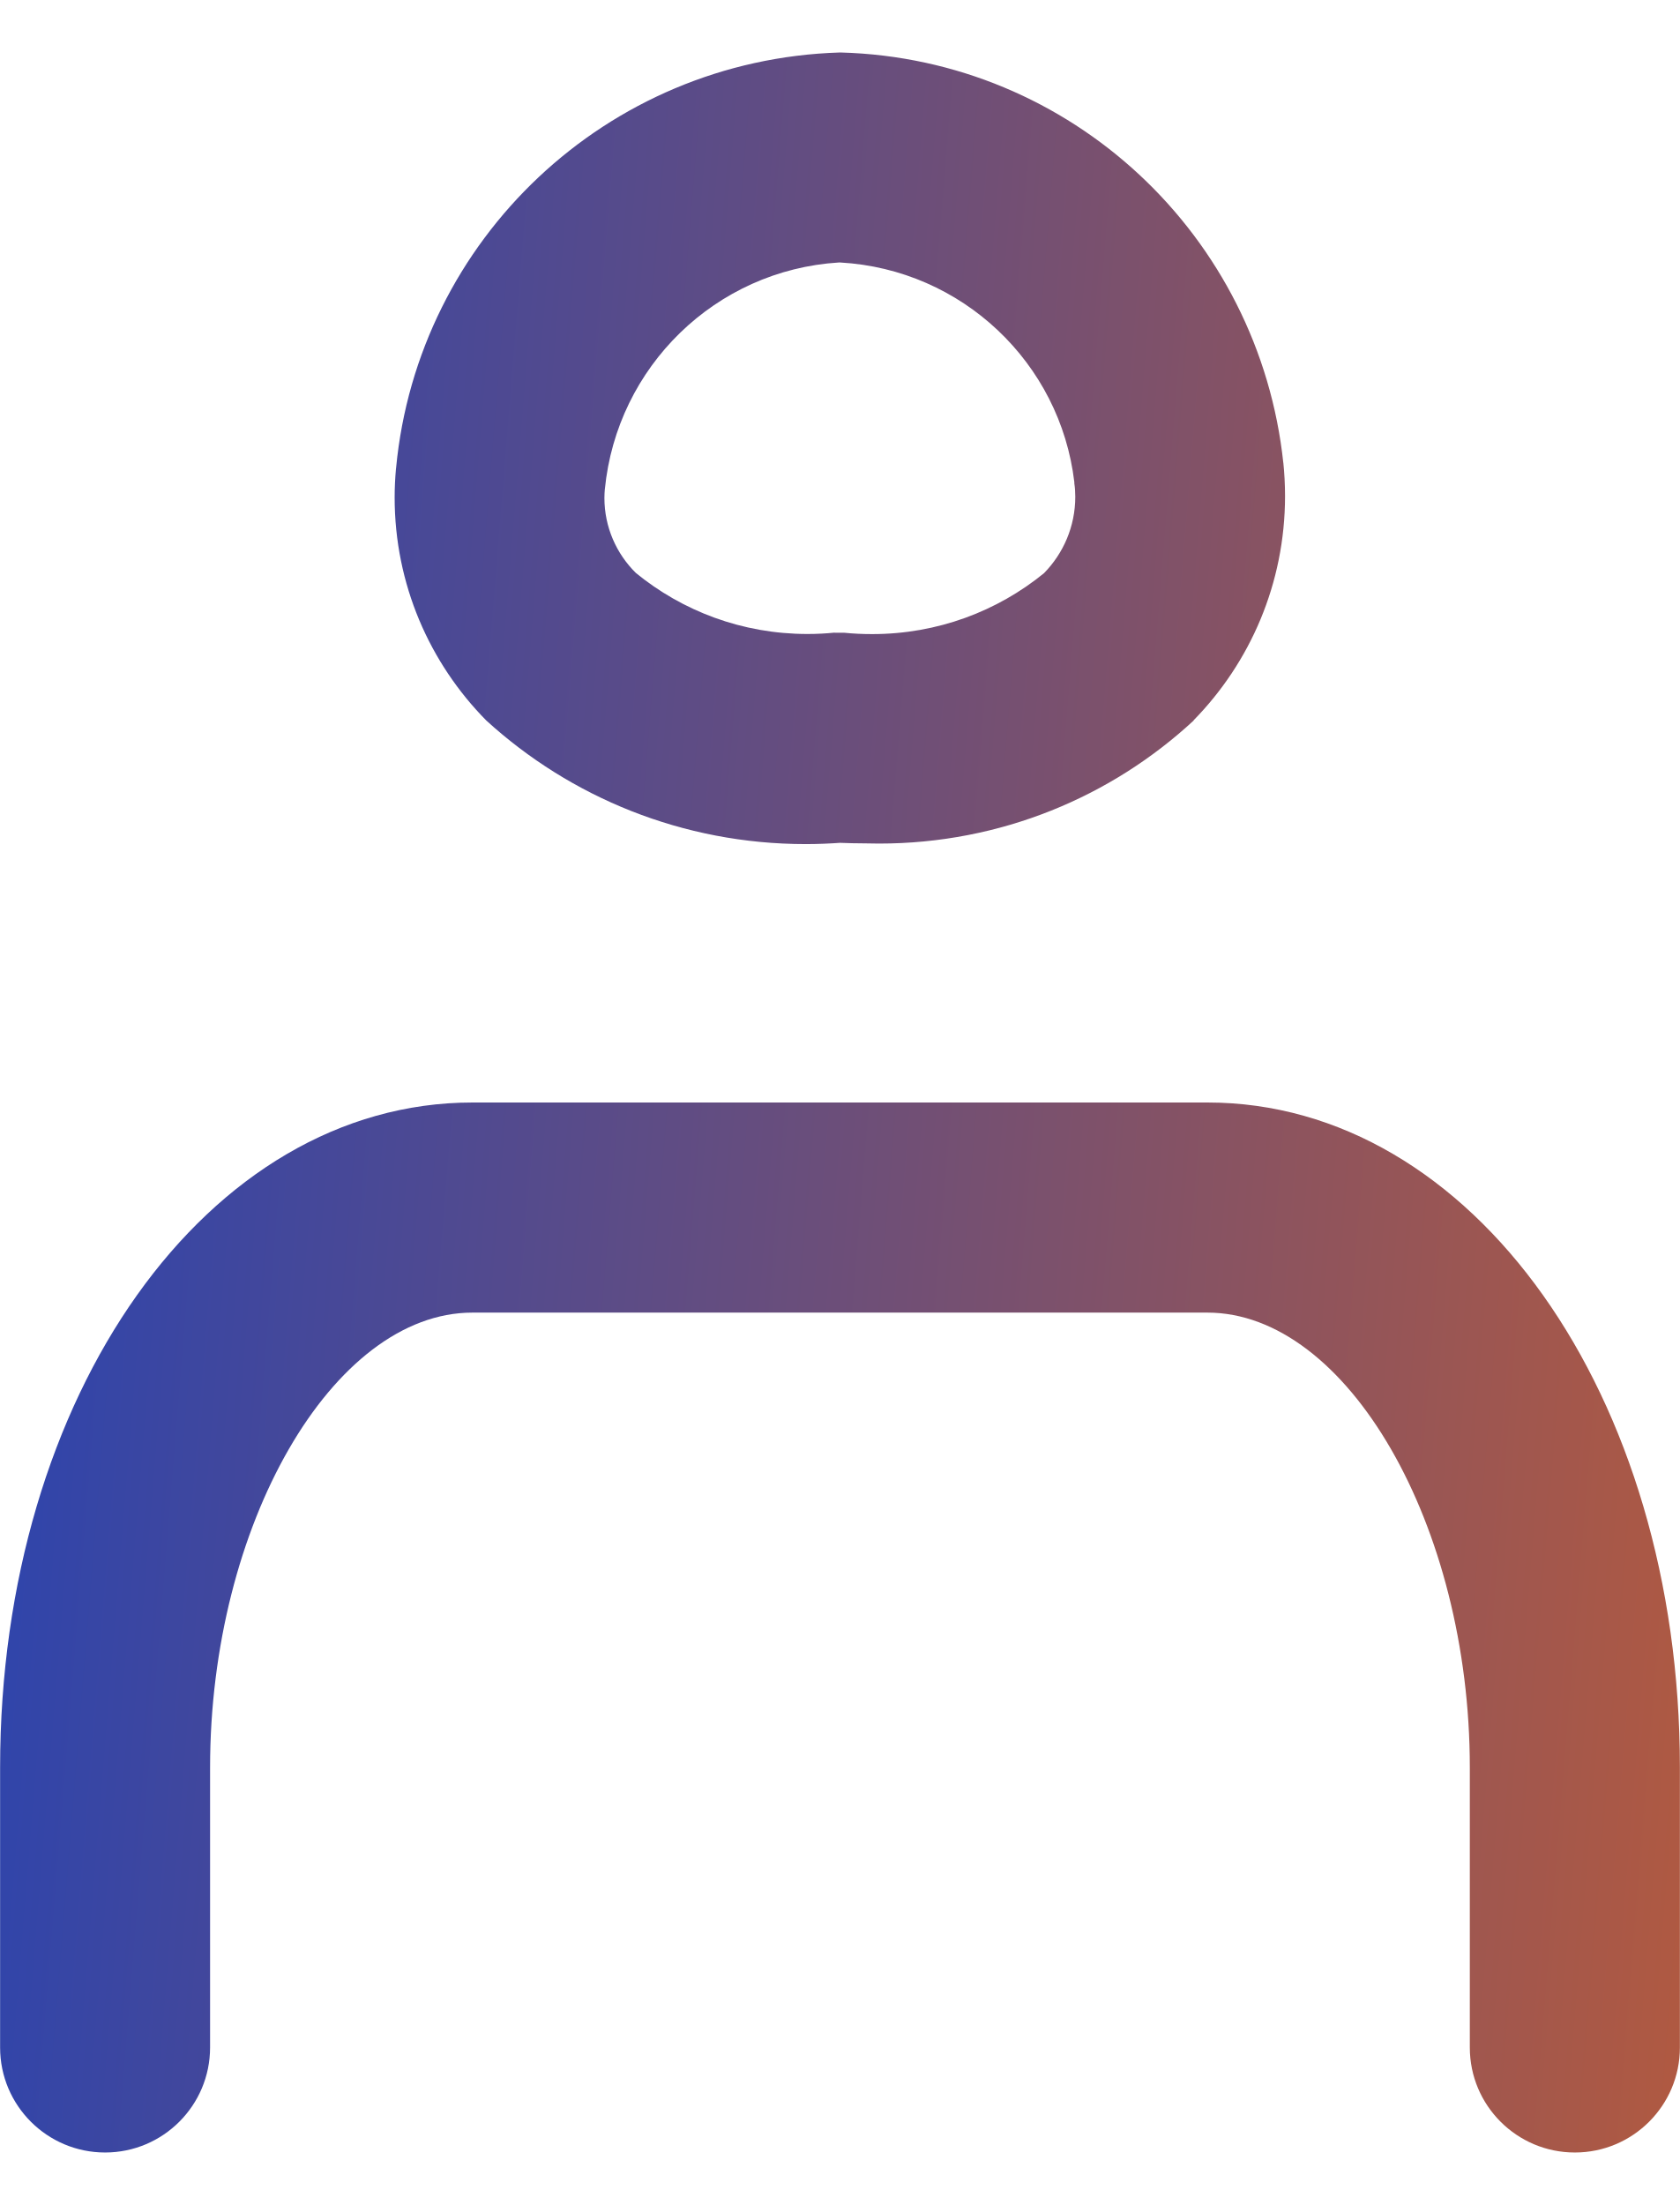
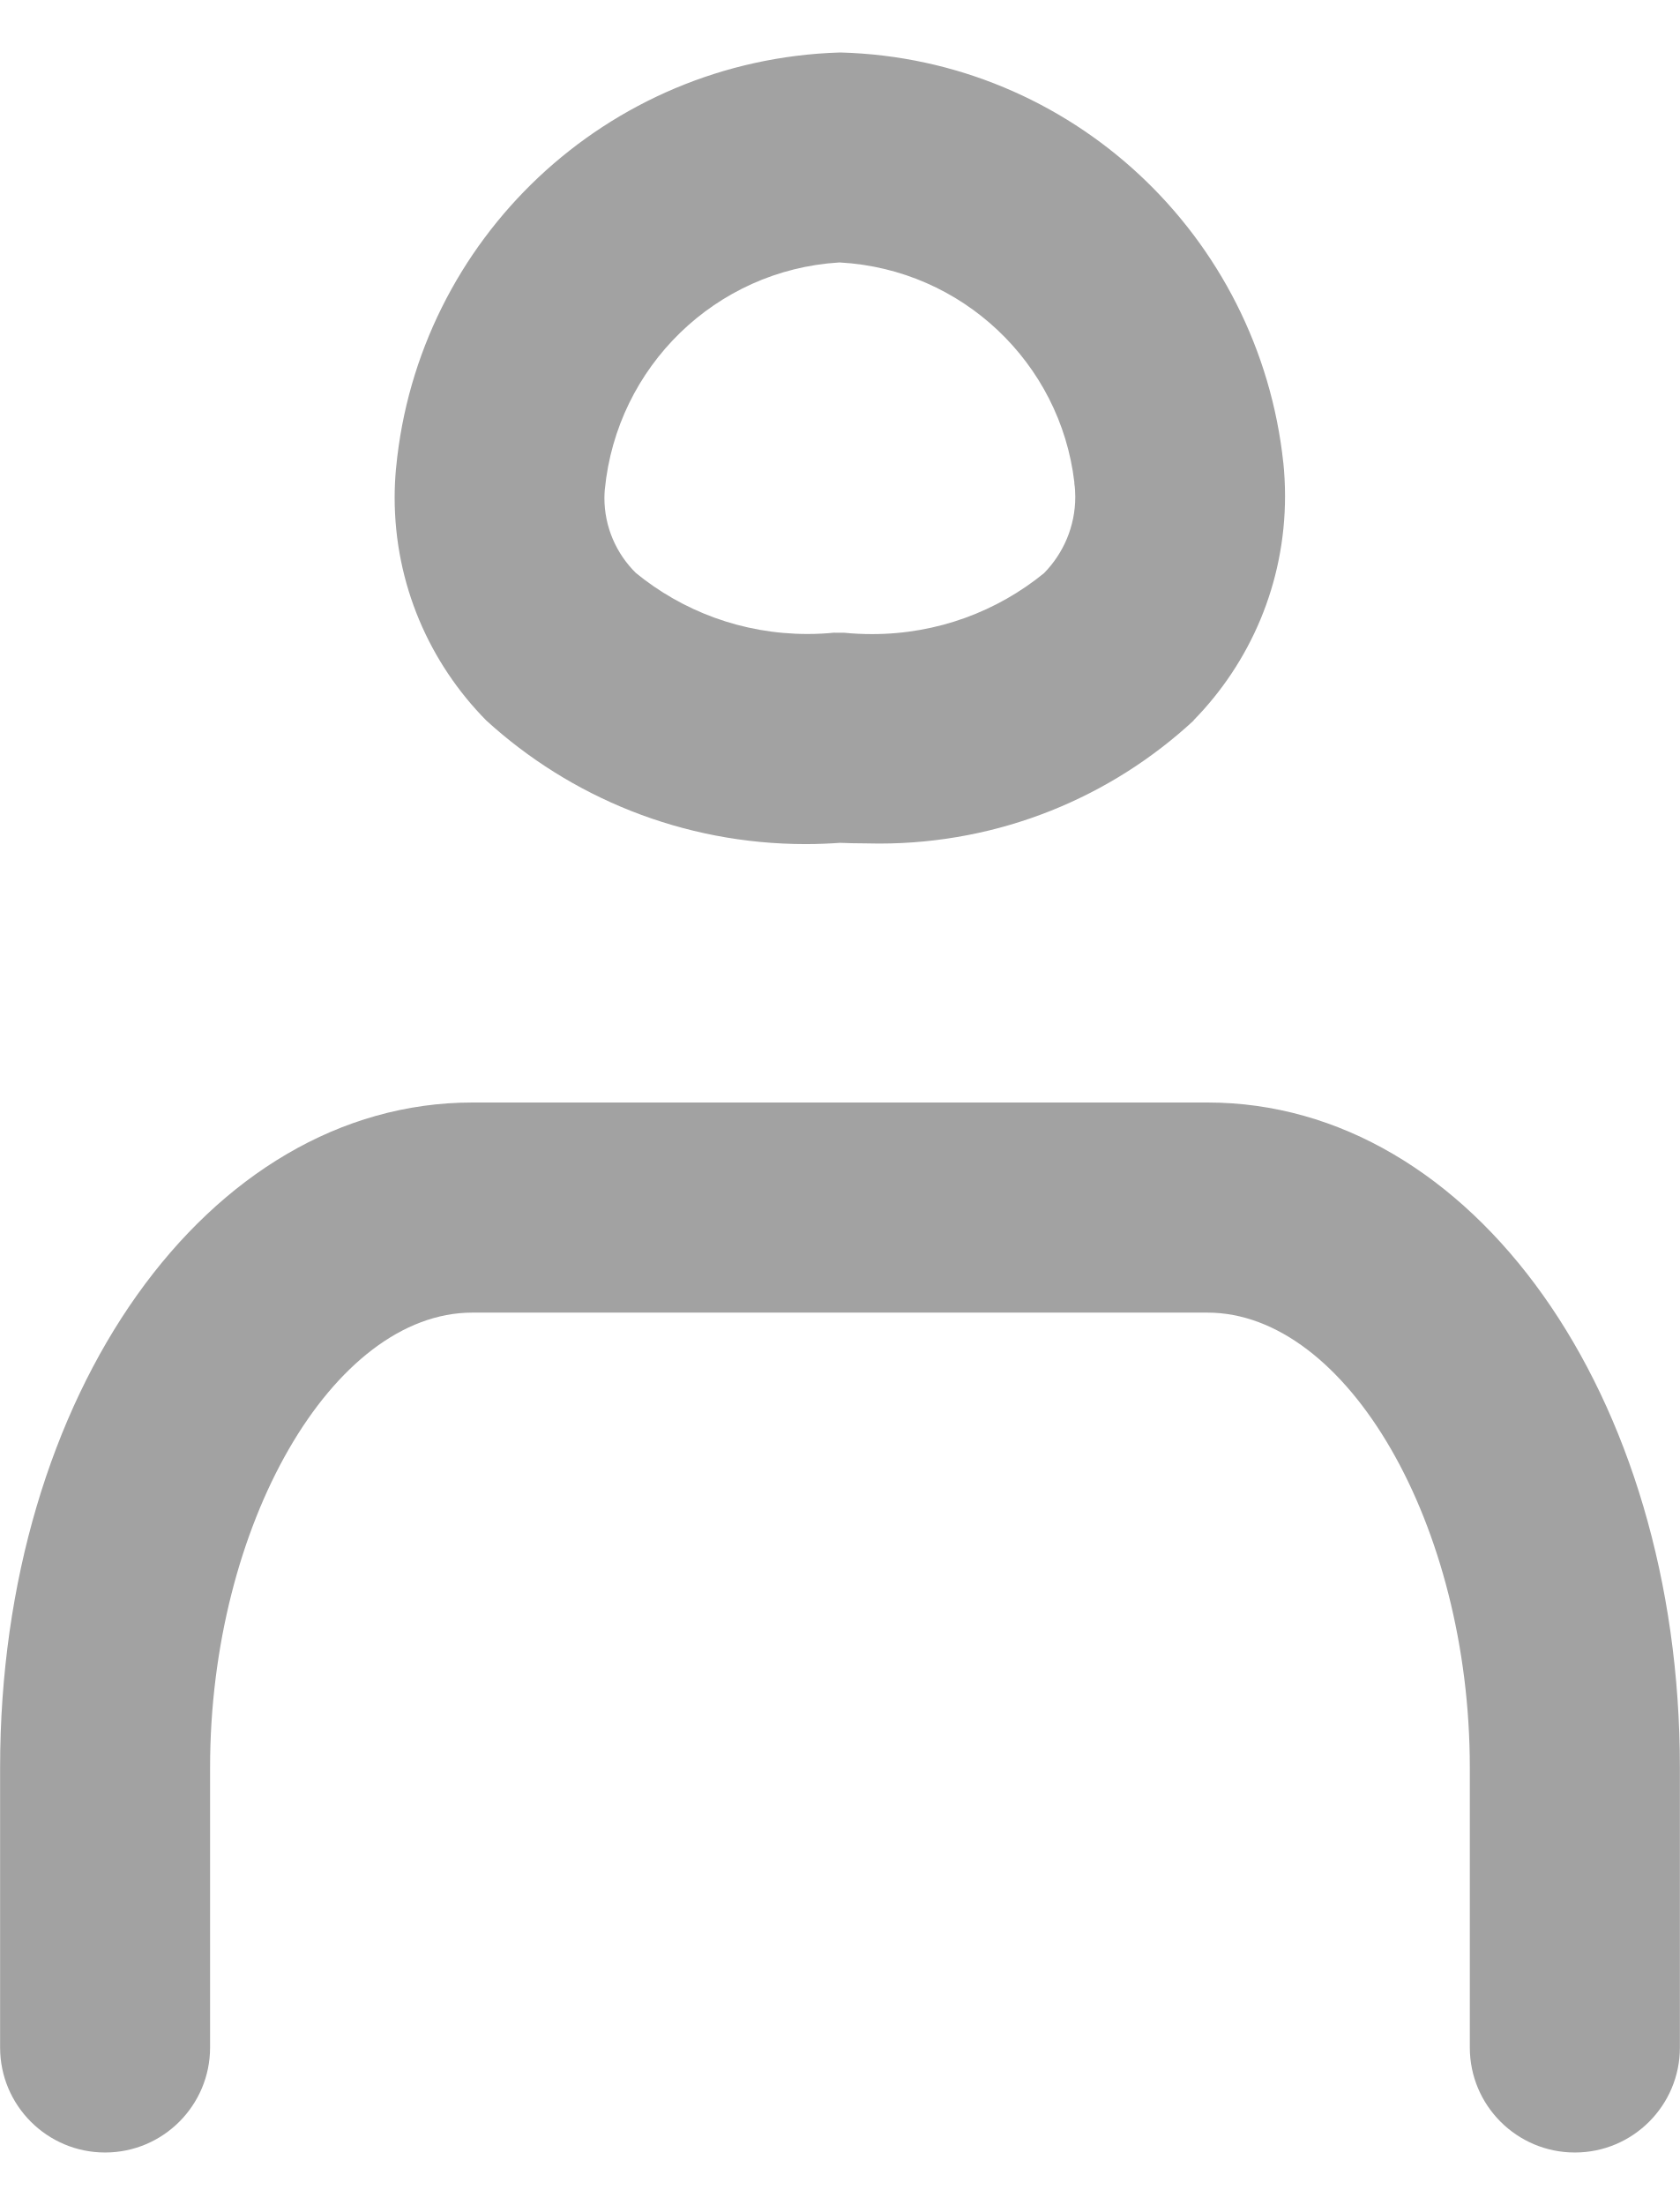
<svg xmlns="http://www.w3.org/2000/svg" width="16" height="21" viewBox="0 0 16 21" fill="none">
-   <path d="M15 20.5C14.448 20.5 14 20.052 14 19.5V16.833C14 14.525 12.832 12.501 11.5 12.501H4.5C3.168 12.501 2.001 14.525 2.001 16.833V19.5C2.001 20.052 1.553 20.5 1.001 20.5C0.449 20.5 0.001 20.052 0.001 19.5V16.833C0.001 13.283 1.977 10.5 4.501 10.5H11.501C14.025 10.5 16.001 13.283 16.001 16.833V19.5C16.001 20.052 15.553 20.5 15.001 20.5H15ZM11.369 6.86C11.908 6.31 12.24 5.556 12.24 4.724C12.24 4.614 12.234 4.505 12.223 4.398L12.224 4.412C11.995 2.244 10.205 0.561 8.01 0.5H8.004H7.997C5.778 0.569 3.98 2.279 3.773 4.454L3.771 4.472C3.764 4.551 3.759 4.644 3.759 4.737C3.759 5.565 4.092 6.315 4.632 6.862C5.432 7.592 6.501 8.039 7.675 8.039C7.79 8.039 7.904 8.034 8.016 8.026L8.001 8.027C8.079 8.03 8.154 8.032 8.232 8.032C8.274 8.033 8.324 8.034 8.373 8.034C9.531 8.034 10.586 7.589 11.373 6.859L11.37 6.862L11.369 6.86ZM7.949 6.025C7.872 6.033 7.782 6.038 7.691 6.038C7.069 6.038 6.498 5.819 6.052 5.453L6.057 5.457C5.872 5.275 5.757 5.021 5.757 4.742C5.757 4.713 5.759 4.685 5.761 4.658V4.661C5.875 3.491 6.818 2.573 7.989 2.5H7.996H8.004C9.165 2.566 10.099 3.457 10.233 4.592L10.233 4.604C10.239 4.642 10.242 4.686 10.242 4.731C10.242 5.015 10.128 5.271 9.944 5.459C9.501 5.82 8.931 6.039 8.308 6.039C8.217 6.039 8.128 6.035 8.04 6.026L8.052 6.026C8.035 6.026 8.017 6.026 8.001 6.026C7.984 6.026 7.966 6.026 7.95 6.026L7.949 6.025Z" fill="url(#paint0_linear)" />
-   <defs>
-     <linearGradient id="paint0_linear" x1="0.949" y1="-21.404" x2="31.341" y2="-18.931" gradientUnits="userSpaceOnUse">
-       <stop stop-color="#2042B8" />
-       <stop offset="0.934" stop-color="#FF6600" />
-     </linearGradient>
-   </defs>
+   <path d="M15 20.5C14.448 20.5 14 20.052 14 19.5V16.833C14 14.525 12.832 12.501 11.5 12.501H4.5C3.168 12.501 2.001 14.525 2.001 16.833V19.5C2.001 20.052 1.553 20.5 1.001 20.5C0.449 20.5 0.001 20.052 0.001 19.5V16.833C0.001 13.283 1.977 10.5 4.501 10.5H11.501C14.025 10.5 16.001 13.283 16.001 16.833V19.5C16.001 20.052 15.553 20.5 15.001 20.5H15ZM11.369 6.86C11.908 6.31 12.24 5.556 12.24 4.724C12.24 4.614 12.234 4.505 12.223 4.398L12.224 4.412C11.995 2.244 10.205 0.561 8.01 0.5H8.004H7.997C5.778 0.569 3.98 2.279 3.773 4.454L3.771 4.472C3.764 4.551 3.759 4.644 3.759 4.737C3.759 5.565 4.092 6.315 4.632 6.862C5.432 7.592 6.501 8.039 7.675 8.039C7.79 8.039 7.904 8.034 8.016 8.026L8.001 8.027C8.079 8.03 8.154 8.032 8.232 8.032C8.274 8.033 8.324 8.034 8.373 8.034C9.531 8.034 10.586 7.589 11.373 6.859L11.37 6.862L11.369 6.86ZM7.949 6.025C7.872 6.033 7.782 6.038 7.691 6.038C7.069 6.038 6.498 5.819 6.052 5.453L6.057 5.457C5.872 5.275 5.757 5.021 5.757 4.742C5.757 4.713 5.759 4.685 5.761 4.658V4.661C5.875 3.491 6.818 2.573 7.989 2.5H7.996H8.004C9.165 2.566 10.099 3.457 10.233 4.592L10.233 4.604C10.239 4.642 10.242 4.686 10.242 4.731C10.242 5.015 10.128 5.271 9.944 5.459C9.501 5.82 8.931 6.039 8.308 6.039C8.217 6.039 8.128 6.035 8.04 6.026L8.052 6.026C8.035 6.026 8.017 6.026 8.001 6.026C7.984 6.026 7.966 6.026 7.95 6.026L7.949 6.025Z" fill="#A2A2A2" />
</svg>
